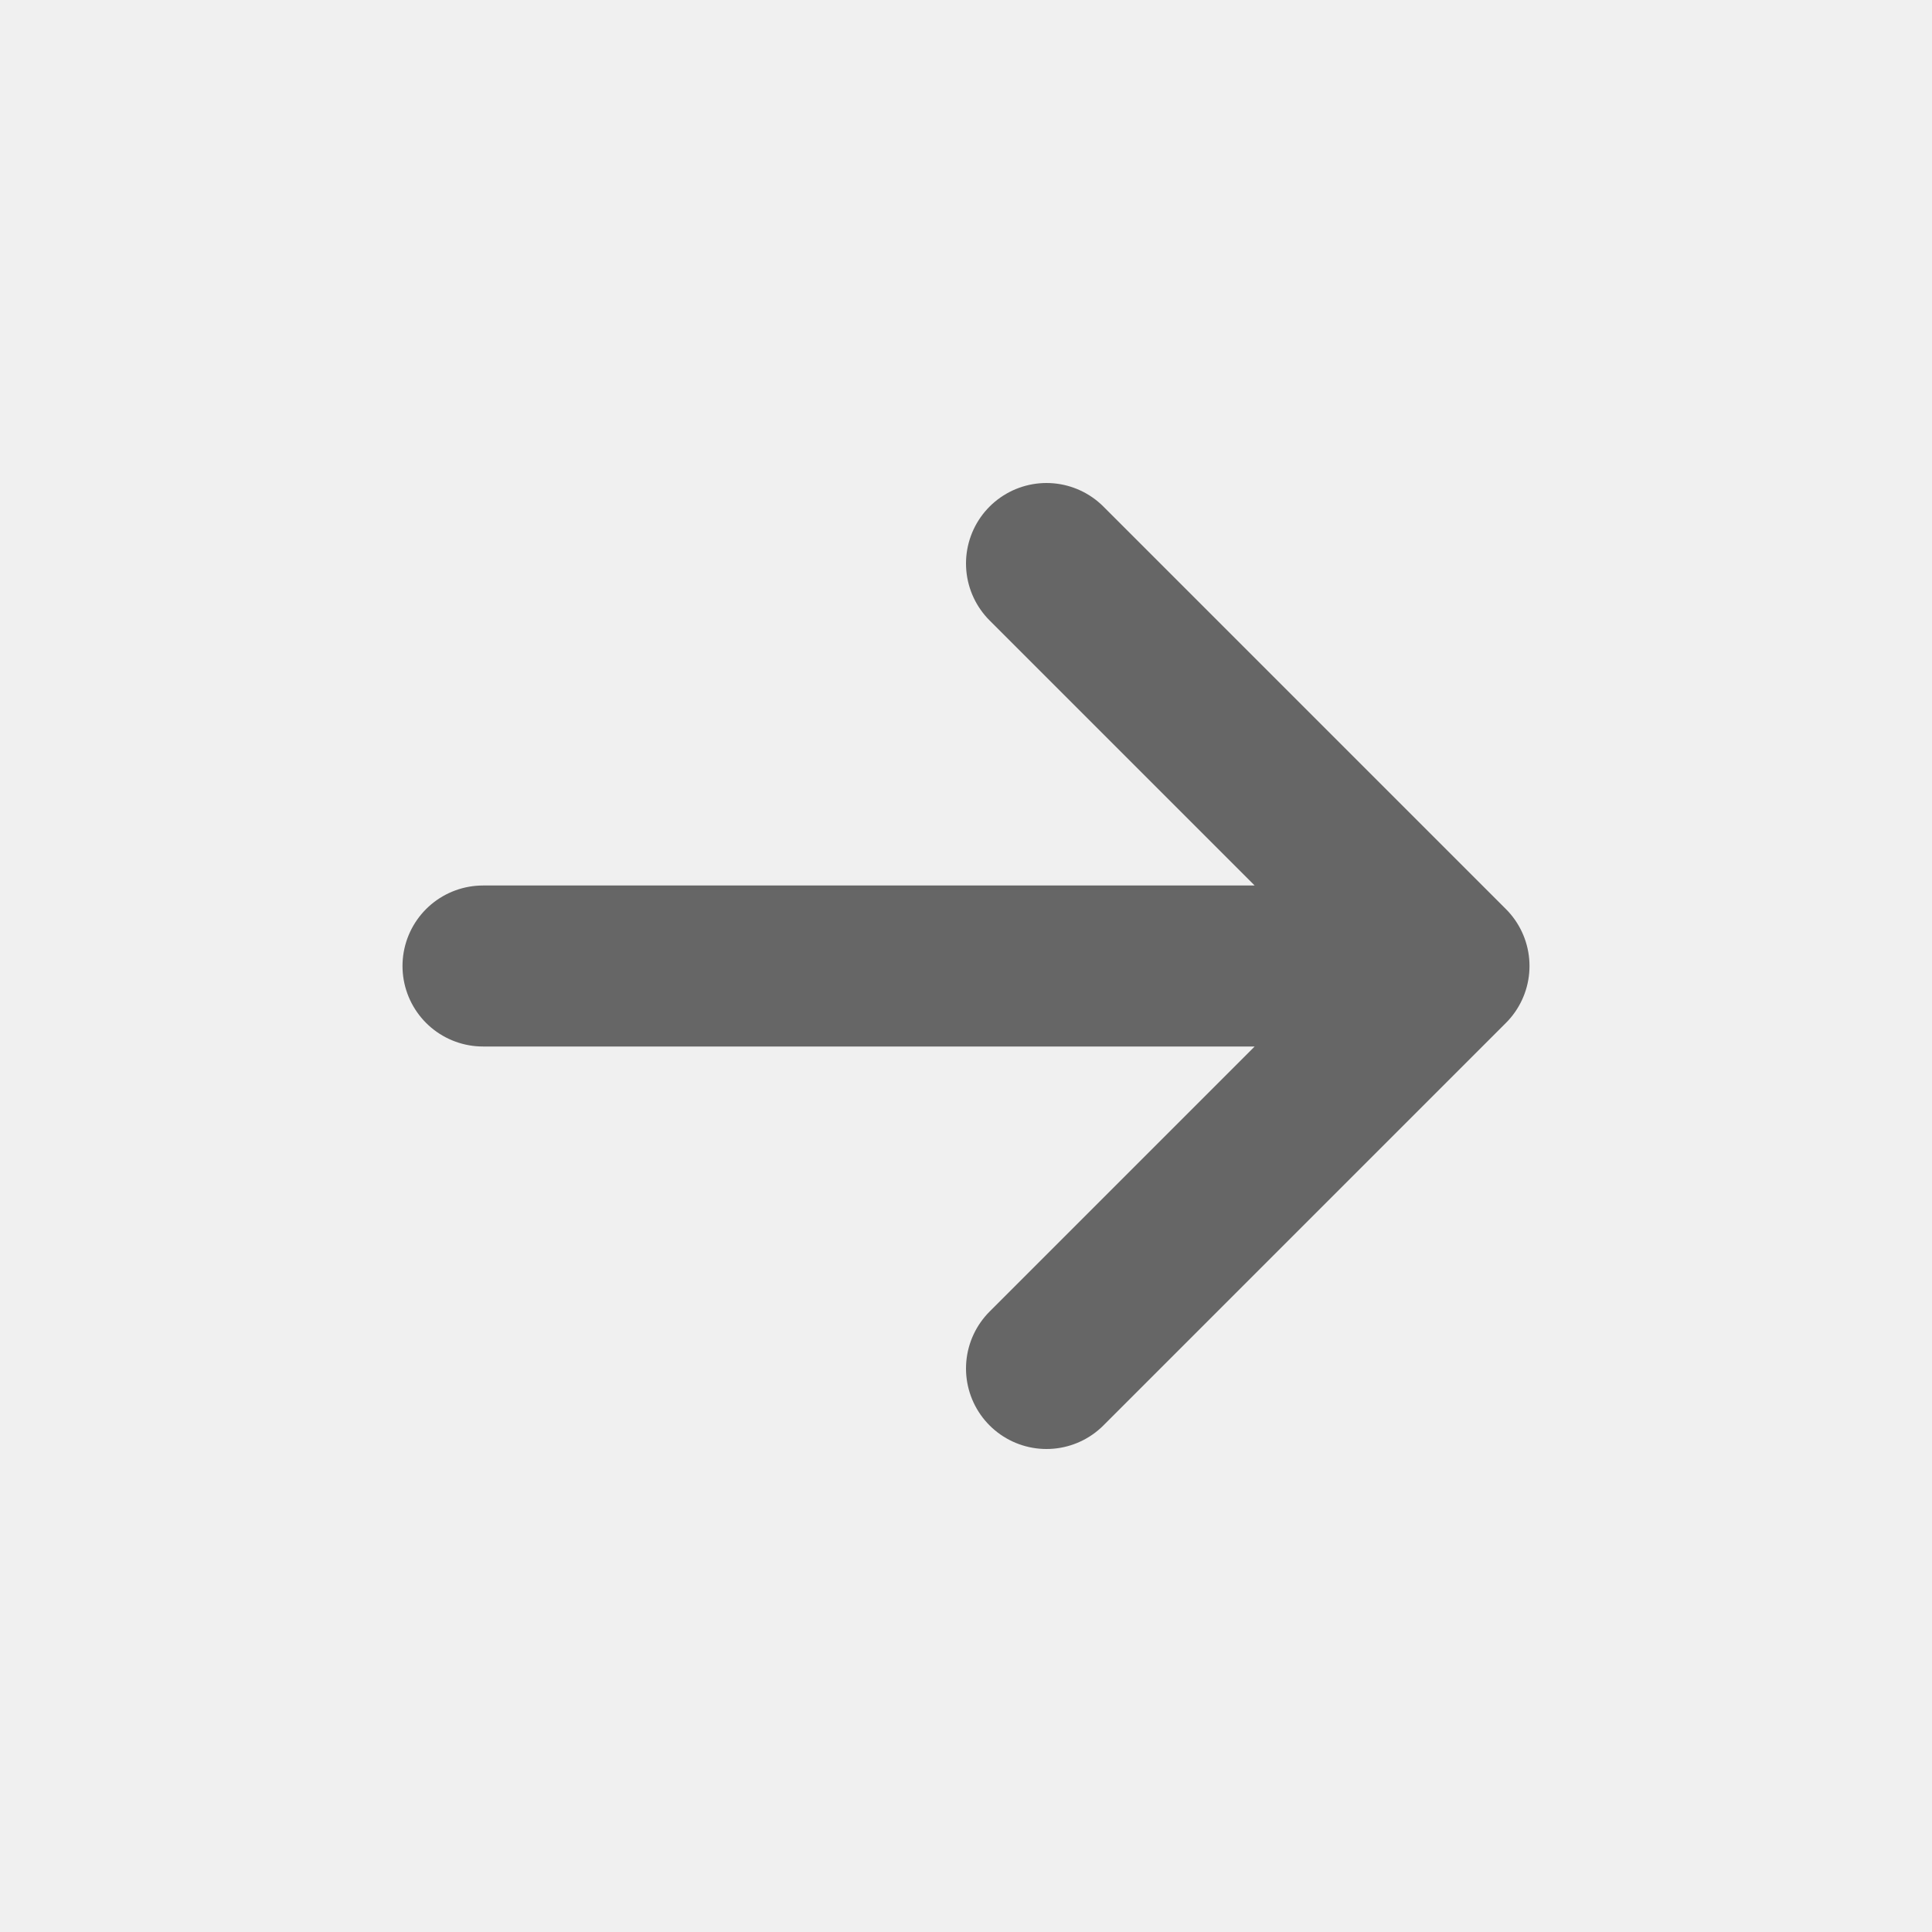
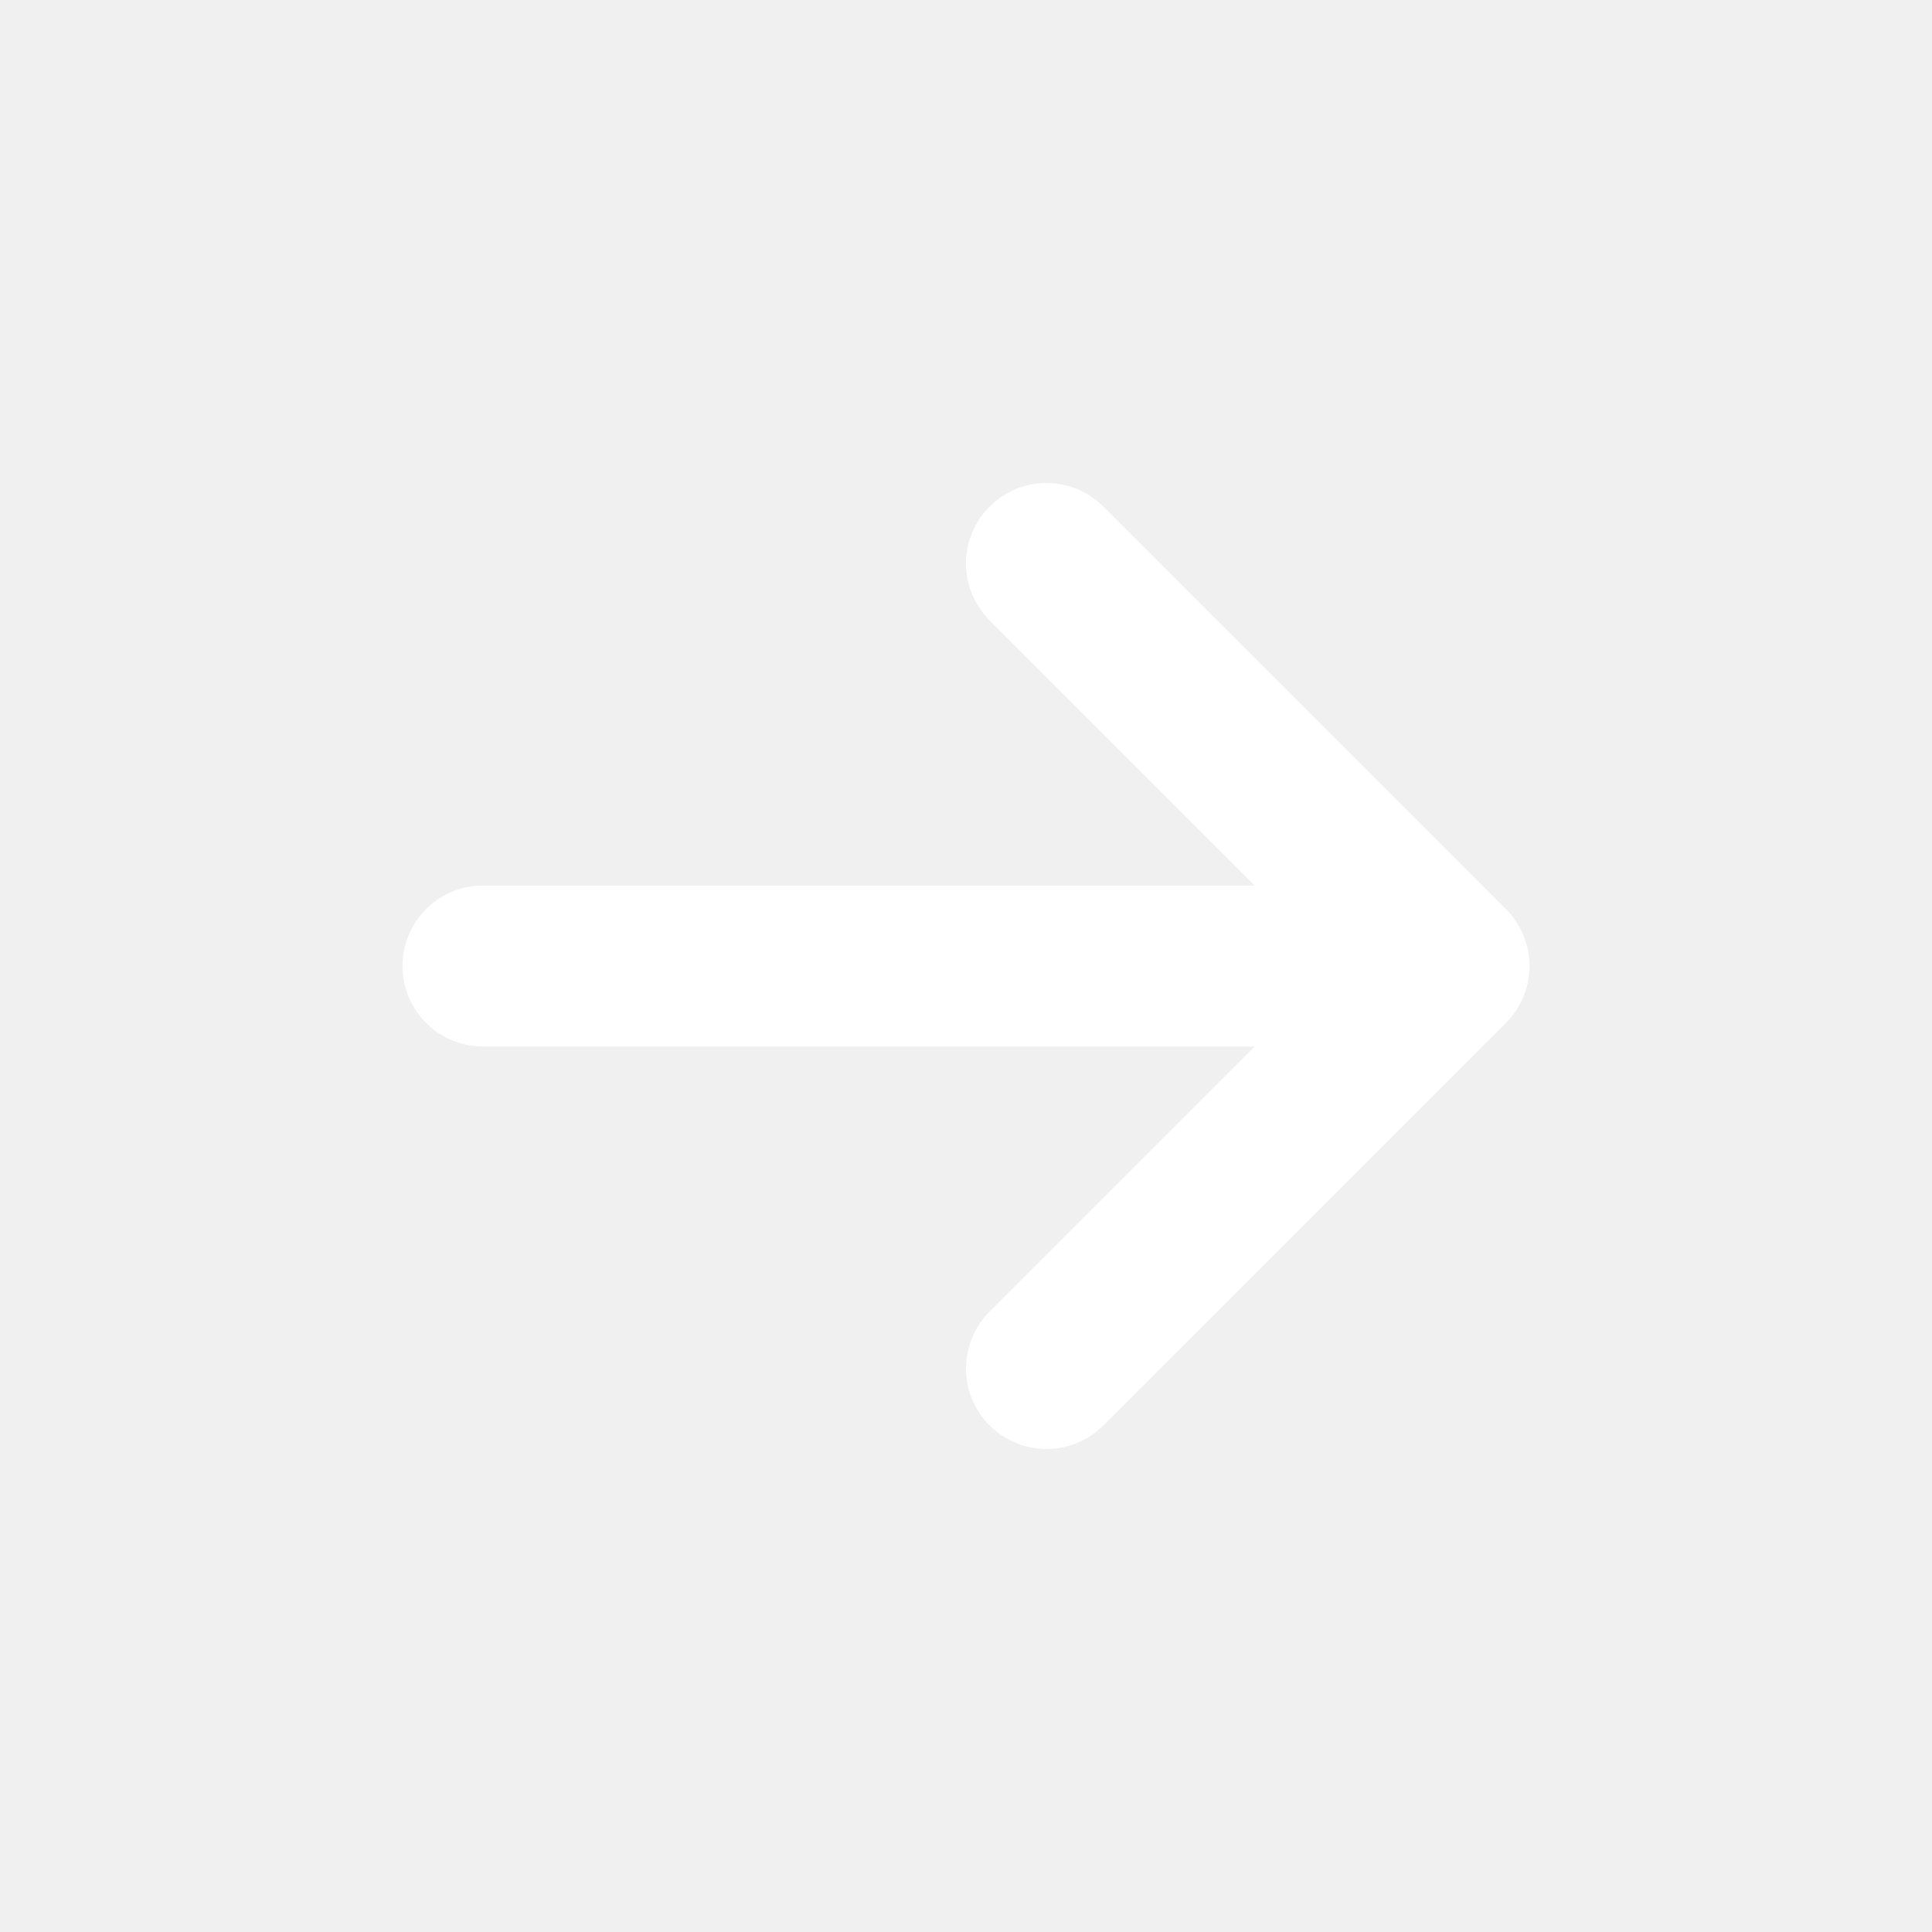
- <svg xmlns="http://www.w3.org/2000/svg" class="h-6 w-6" fill="none" viewBox="0 0 24 24" stroke="#666">
+ <svg xmlns="http://www.w3.org/2000/svg" class="h-6 w-6" fill="none" viewBox="0 0 24 24" stroke="#fff">
  <path stroke-linecap="round" stroke-linejoin="round" stroke-width="2" d="M13 7l5 5m0 0l-5 5m5-5H6" />
</svg>
